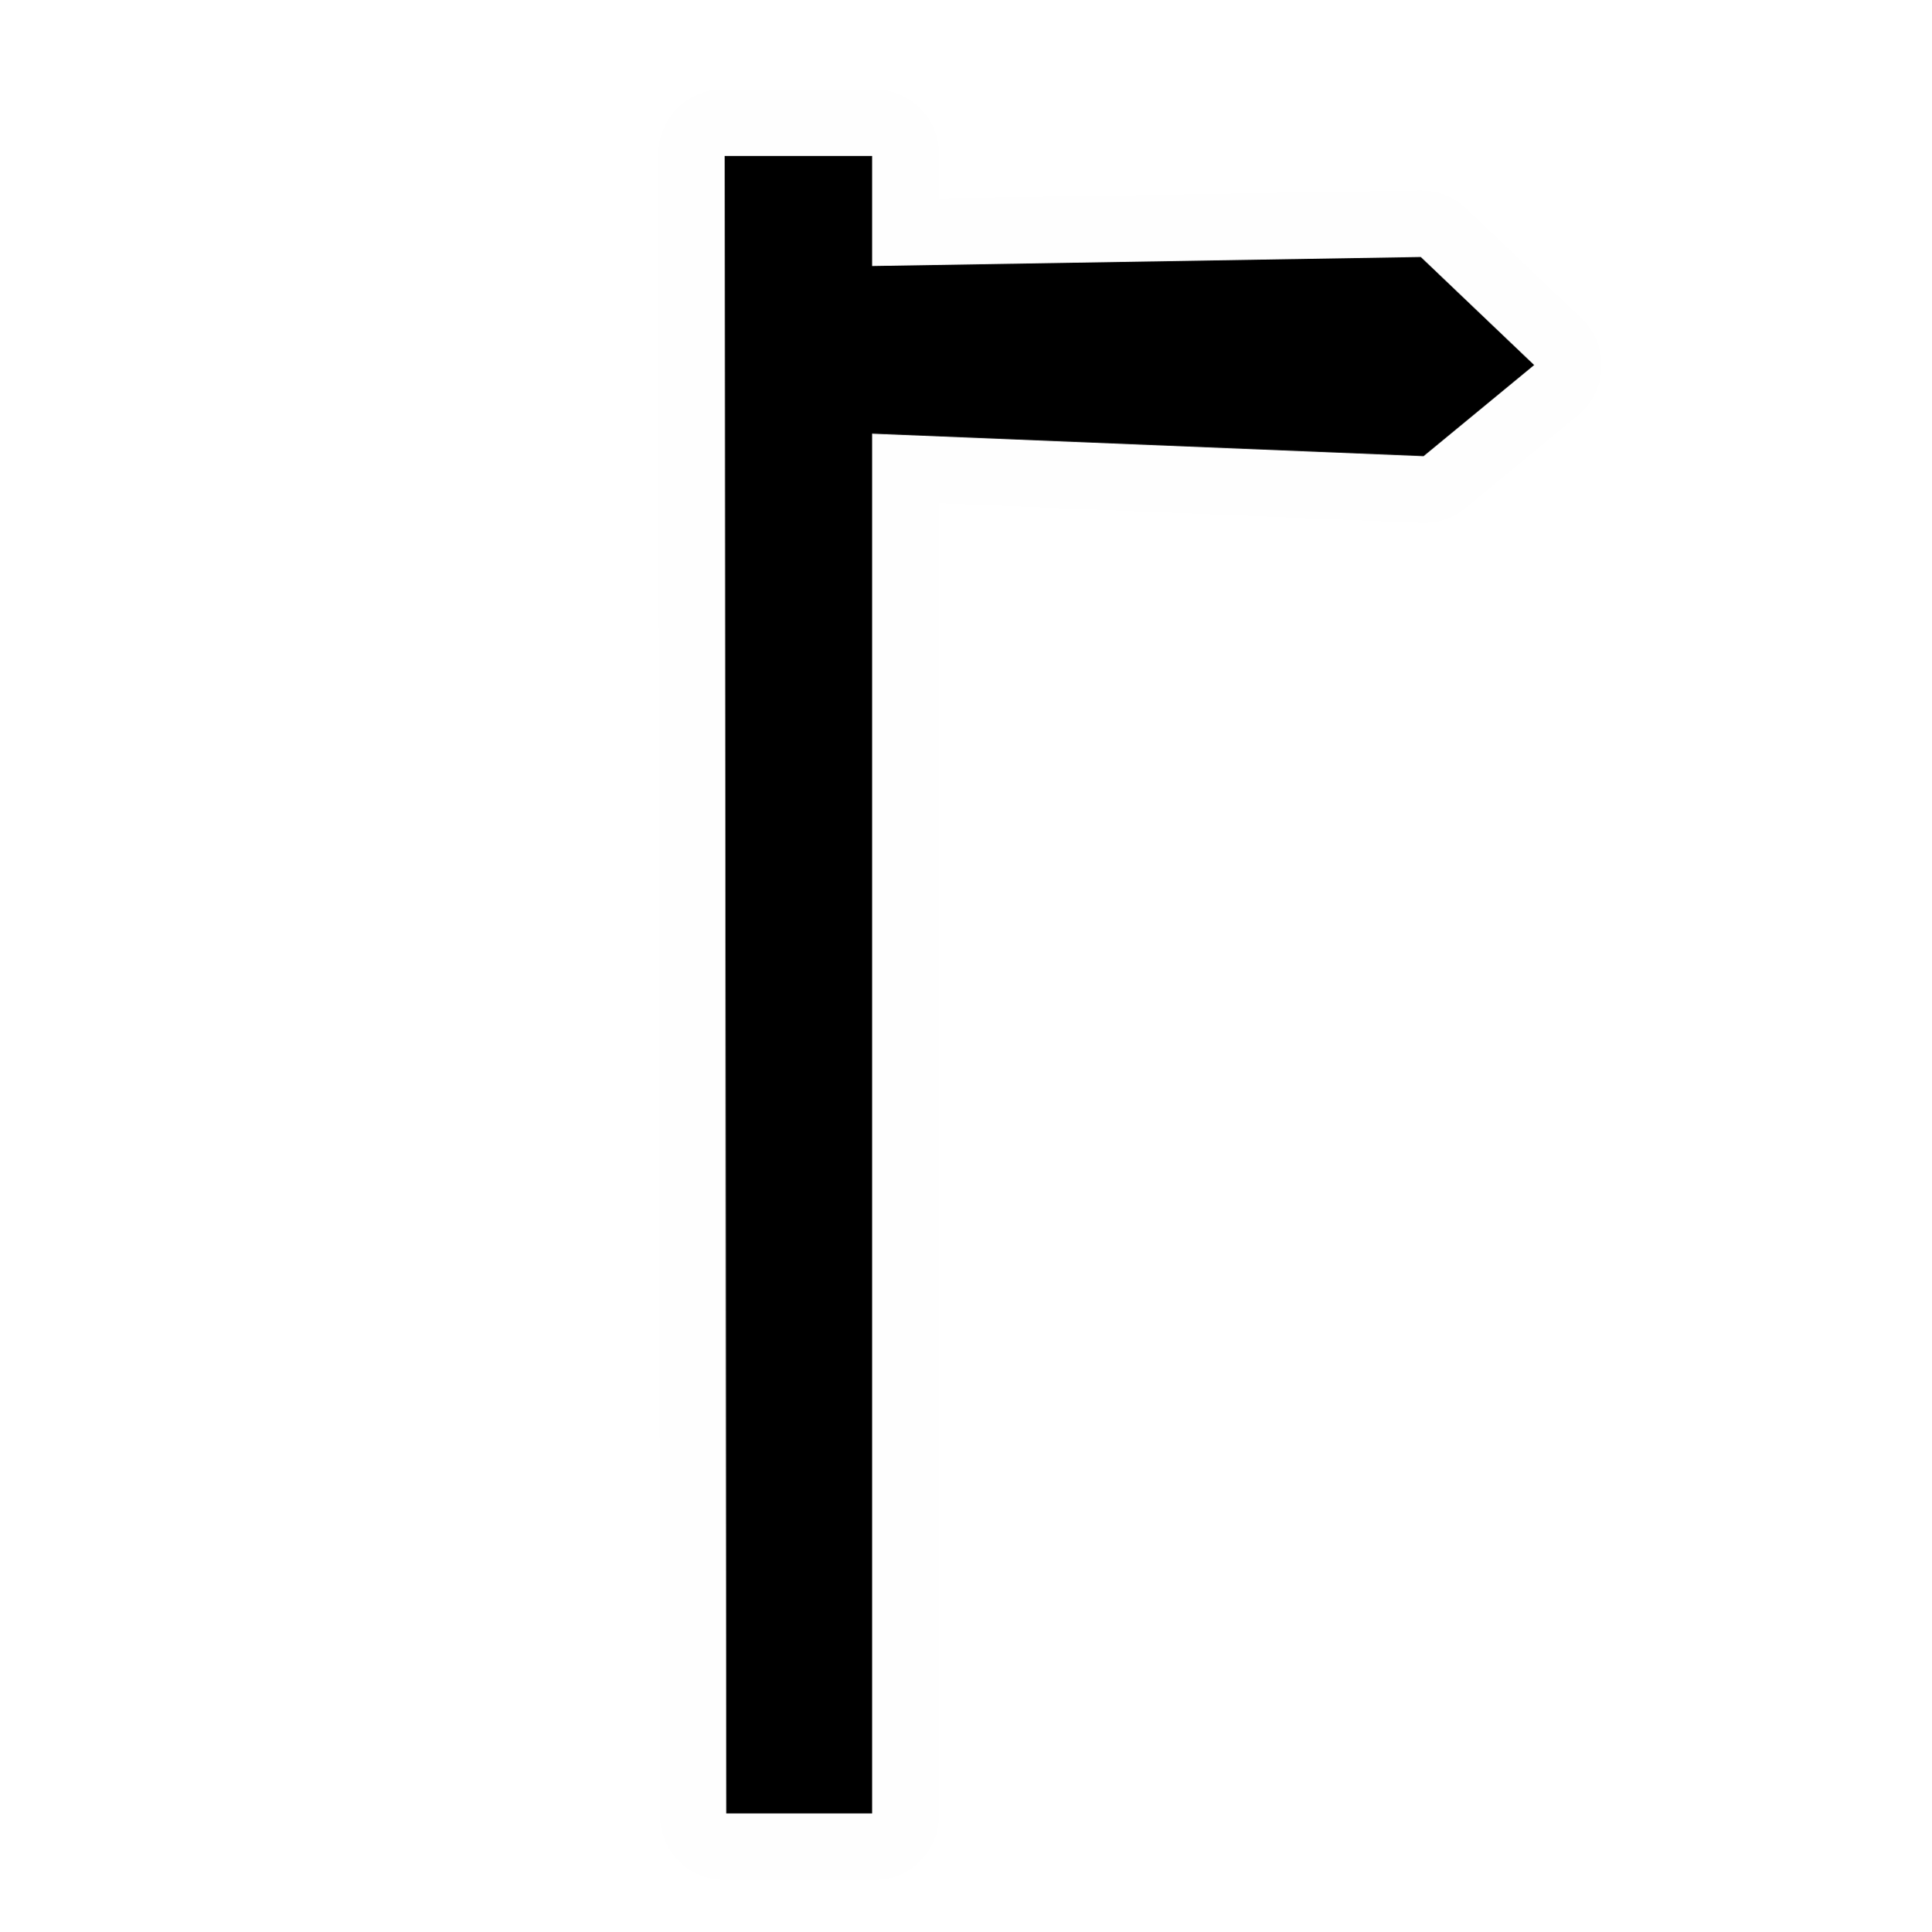
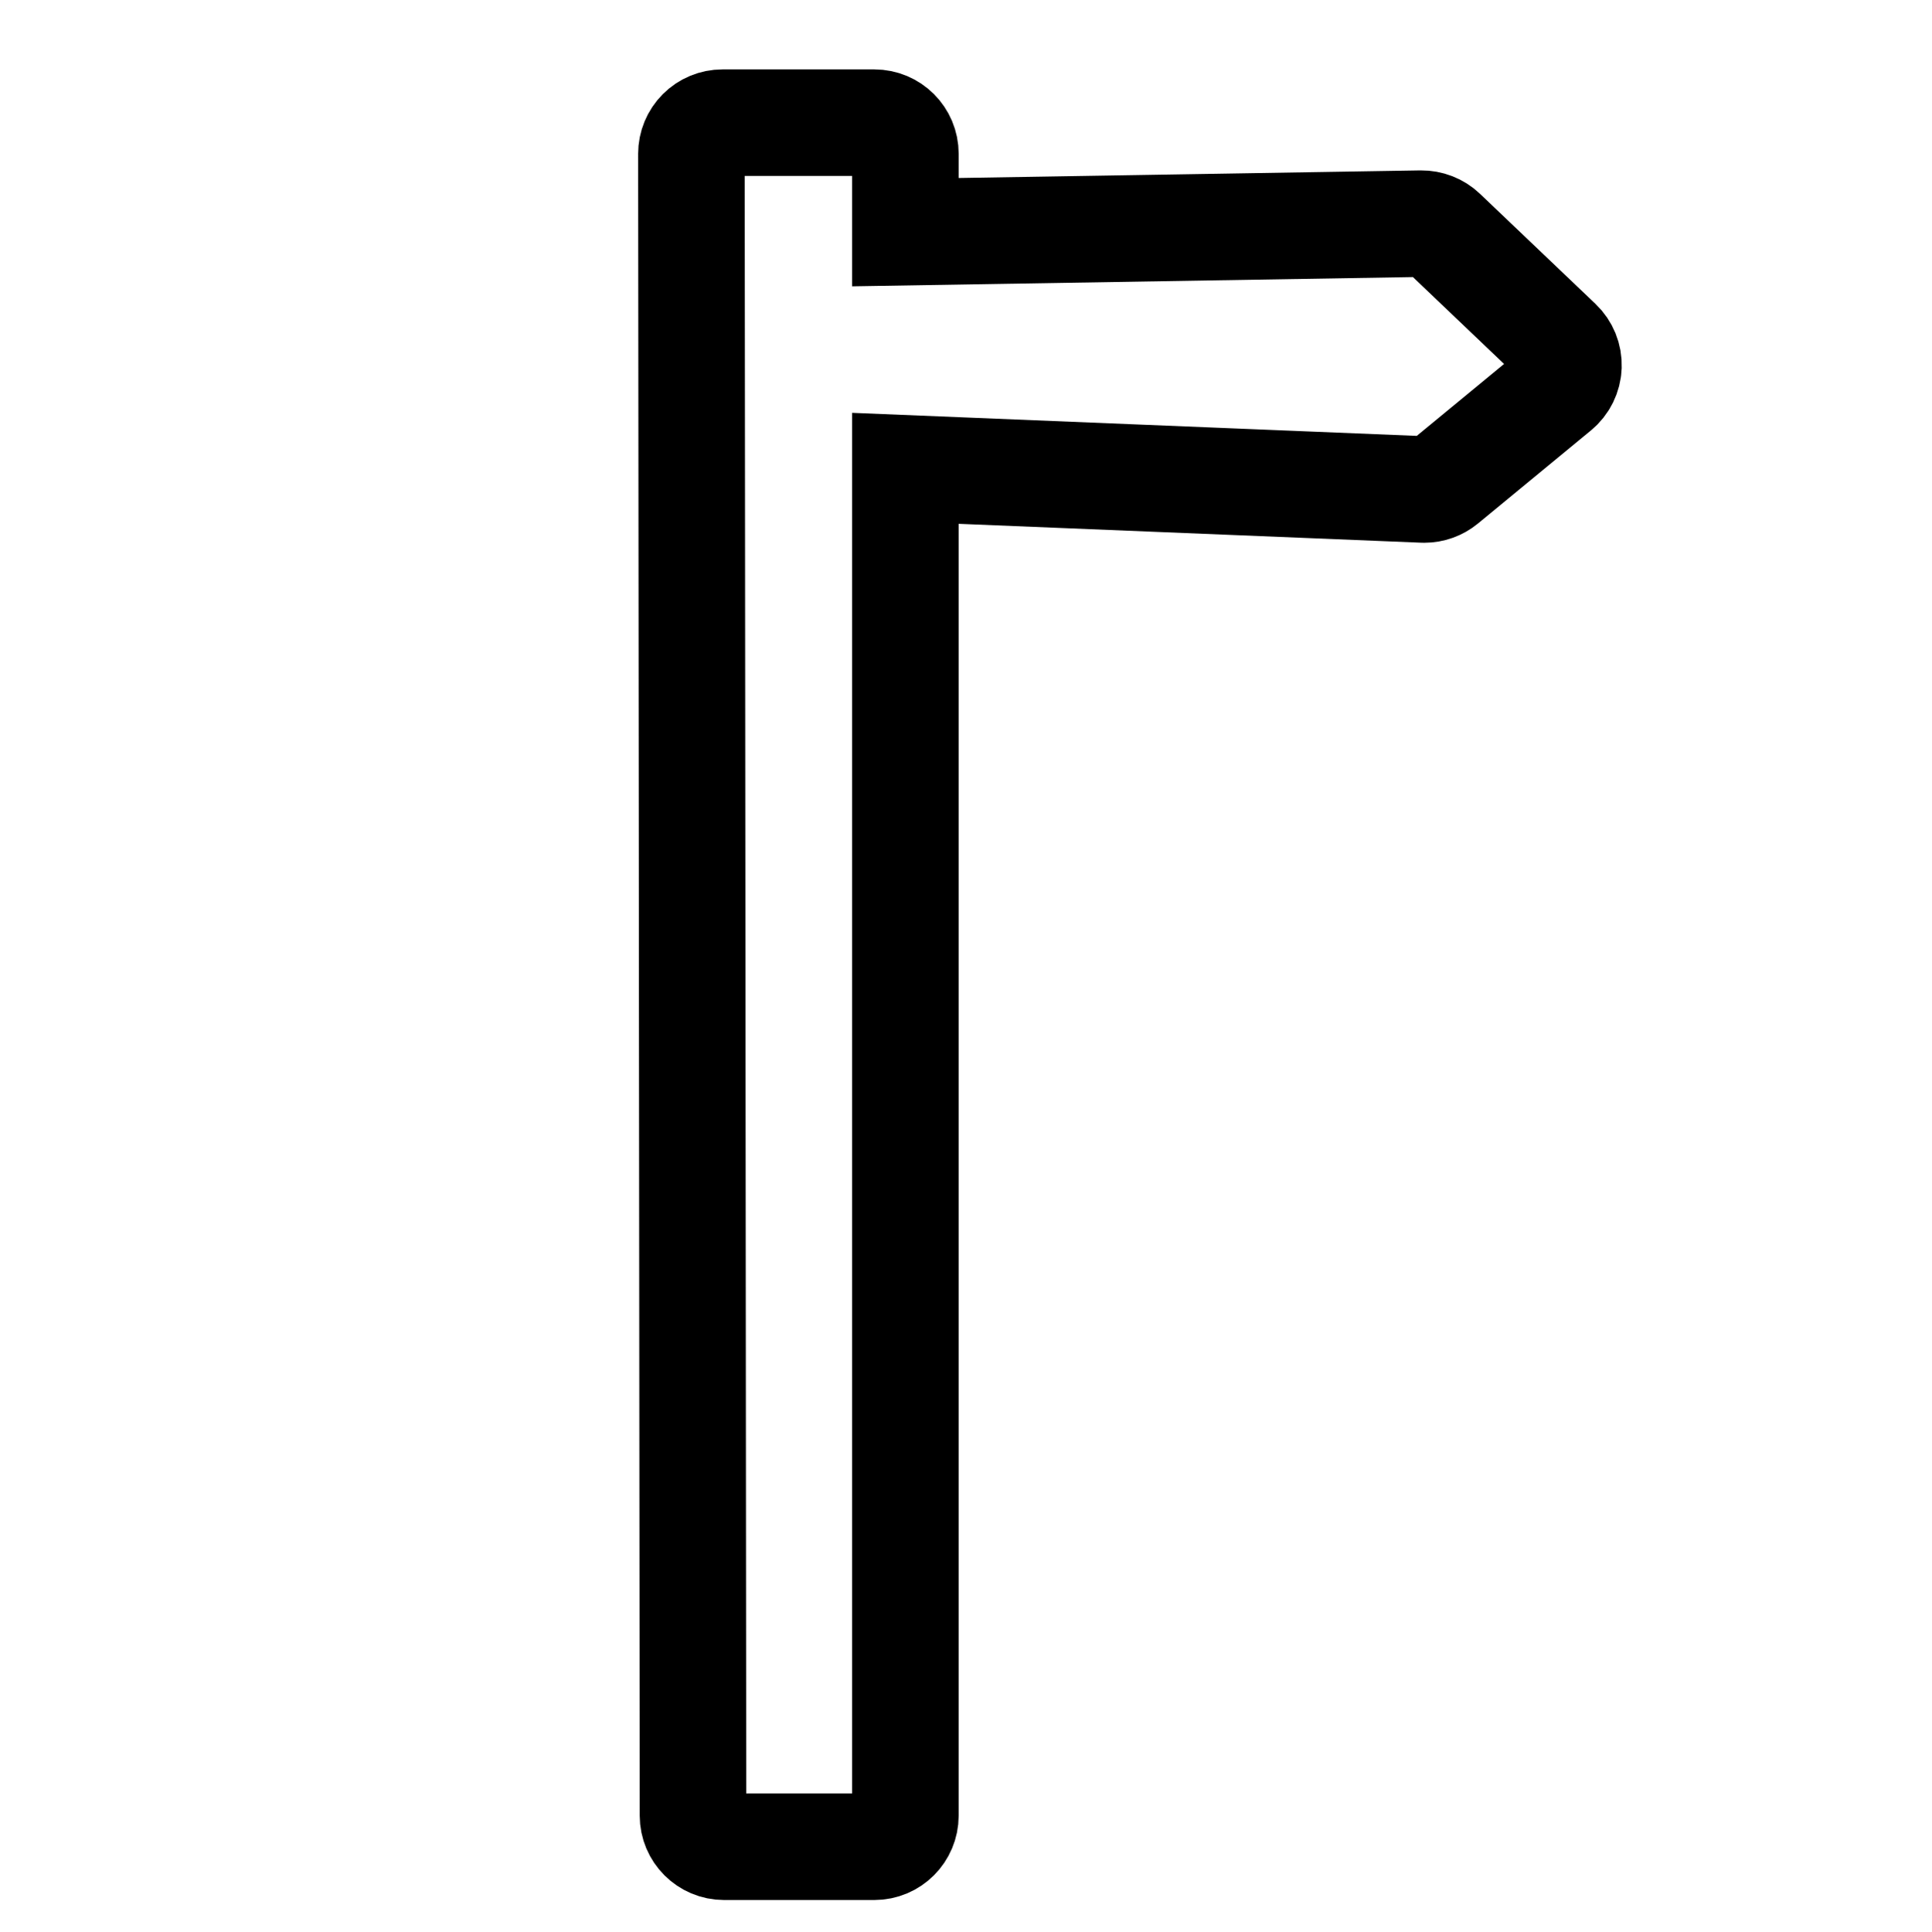
<svg xmlns="http://www.w3.org/2000/svg" enable-background="new 0 0 580 580" height="580" viewBox="0 0 580 580" width="580">
-   <path d="m468.144 102.857l-34.719-33.092c-1.786-1.703-4.171-2.612-6.641-2.595l-154.869 2.553v-23.534c0-5.163-4.186-9.349-9.349-9.349h-45.572c-2.481 0-4.86.986-6.614 2.741-1.753 1.755-2.737 4.135-2.735 6.616l.476 499.093c.005 5.16 4.189 9.34 9.349 9.34h45.096c5.163 0 9.349-4.186 9.349-9.349v-404.633l155.454 6.345c.129.005.256.008.384.008 2.177 0 4.292-.756 5.978-2.146l33.905-27.938c2.076-1.71 3.319-4.228 3.416-6.915.097-2.688-.961-5.289-2.908-7.145z" fill="rgba(0,0,0,1.0)" fill-opacity="1" stroke="rgba(254,254,254,1.0)" stroke-opacity="1" stroke-width="20.0" />
+   <path d="m468.144 102.857l-34.719-33.092c-1.786-1.703-4.171-2.612-6.641-2.595l-154.869 2.553v-23.534c0-5.163-4.186-9.349-9.349-9.349h-45.572c-2.481 0-4.86.986-6.614 2.741-1.753 1.755-2.737 4.135-2.735 6.616l.476 499.093c.005 5.16 4.189 9.34 9.349 9.34h45.096c5.163 0 9.349-4.186 9.349-9.349v-404.633l155.454 6.345c.129.005.256.008.384.008 2.177 0 4.292-.756 5.978-2.146l33.905-27.938c2.076-1.71 3.319-4.228 3.416-6.915.097-2.688-.961-5.289-2.908-7.145z" fill="rgba(255,255,255,1.0)" fill-opacity="1" stroke="rgba(0,0,0,1.0)" stroke-opacity="1" stroke-width="32.0" />
</svg>
